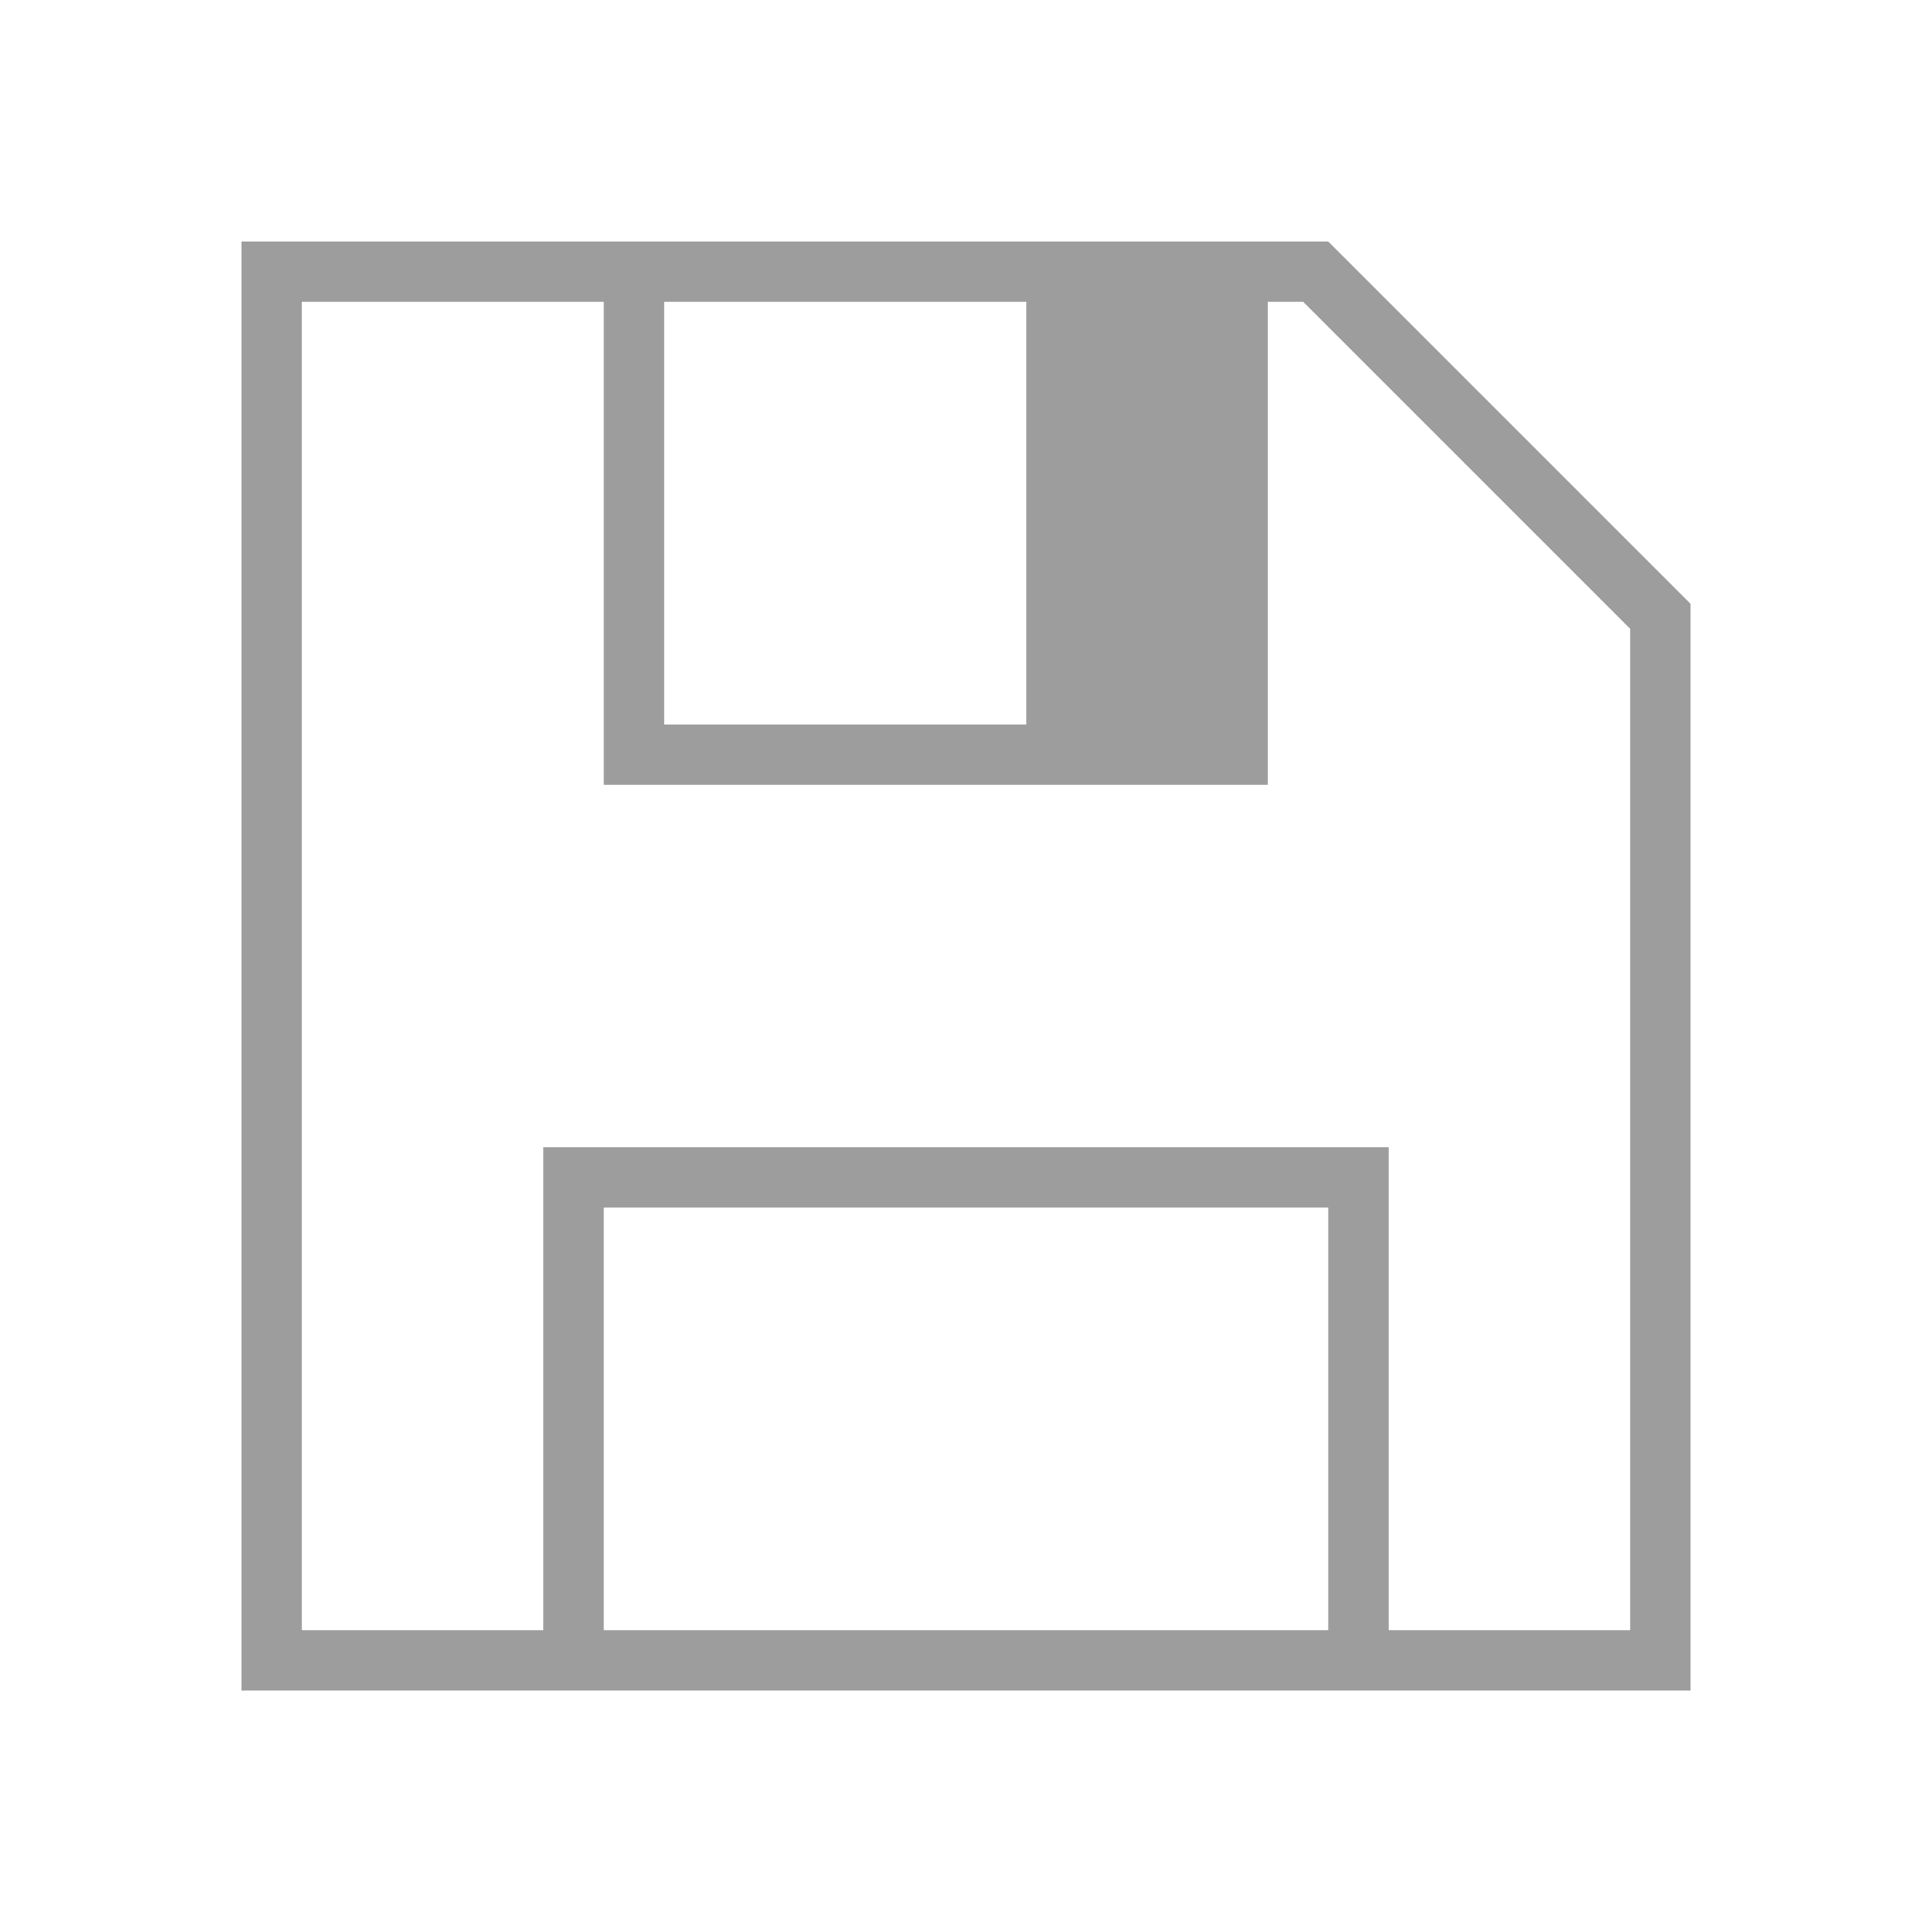
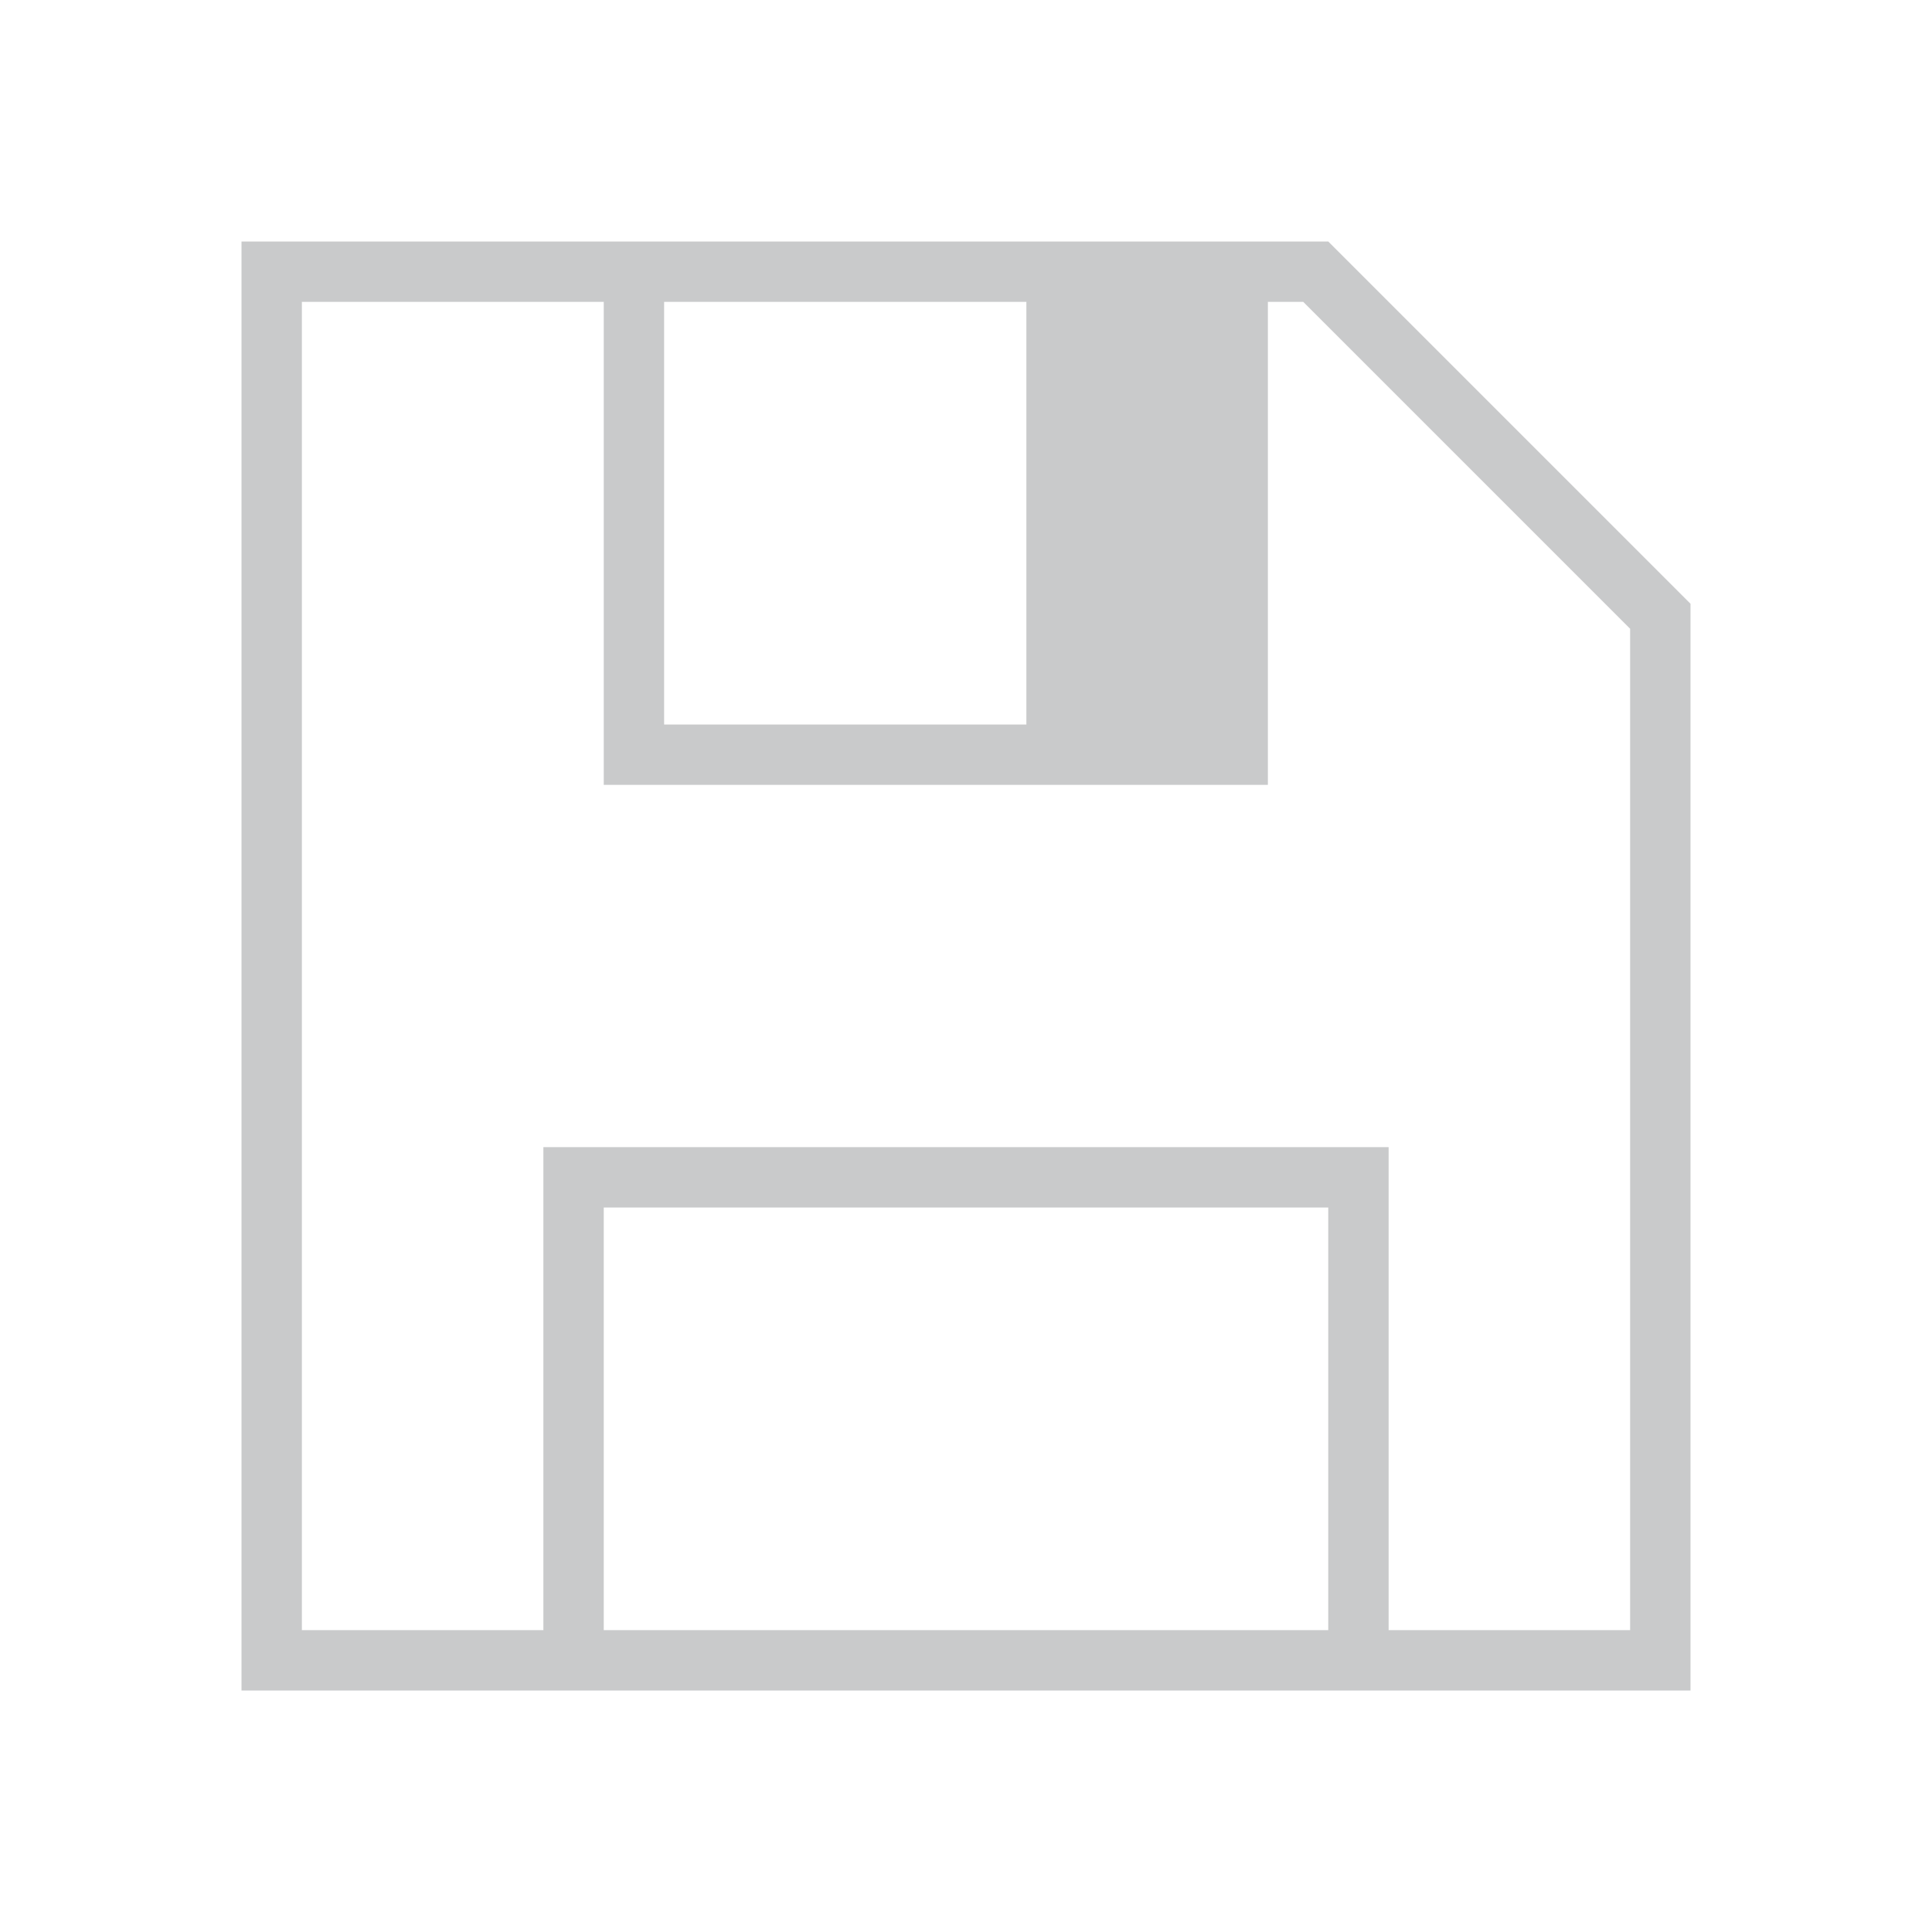
<svg xmlns="http://www.w3.org/2000/svg" viewBox="0 0 32 32">
  <defs id="defs3051">
    <style type="text/css" id="current-color-scheme">
      .ColorScheme-Text {
-         color:#9d9d9d;
+         color:#959799;
      }
      </style>
  </defs>
-   <path style="fill:currentColor;fill-opacity:1;stroke:none" d="M 4 4 L 4 28 L 9 28 L 23 28 L 28 28 L 28 10 L 27 9 L 23 5 L 22 4 L 21 4 L 10 4 L 4 4 z M 5 5 L 10 5 L 10 13 L 21 13 L 21 5 L 21.586 5 L 27 10.414 L 27 27 L 23 27 L 23 19 L 9 19 L 9 27 L 5 27 L 5 5 z M 11 5 L 17 5 L 17 12 L 11 12 L 11 5 z M 10 20 L 22 20 L 22 27 L 10 27 L 10 20 z " id="path60" class="ColorScheme-Text" />
+   <path style="fill:currentColor;fill-opacity:0.5;stroke:none" d="M 4 4 L 4 28 L 9 28 L 23 28 L 28 28 L 28 10 L 27 9 L 23 5 L 22 4 L 21 4 L 10 4 L 4 4 z M 5 5 L 10 5 L 10 13 L 21 13 L 21 5 L 21.586 5 L 27 10.414 L 27 27 L 23 27 L 23 19 L 9 19 L 9 27 L 5 27 L 5 5 z M 11 5 L 17 5 L 17 12 L 11 12 L 11 5 z M 10 20 L 22 20 L 22 27 L 10 27 L 10 20 z " id="path60" class="ColorScheme-Text" />
</svg>
